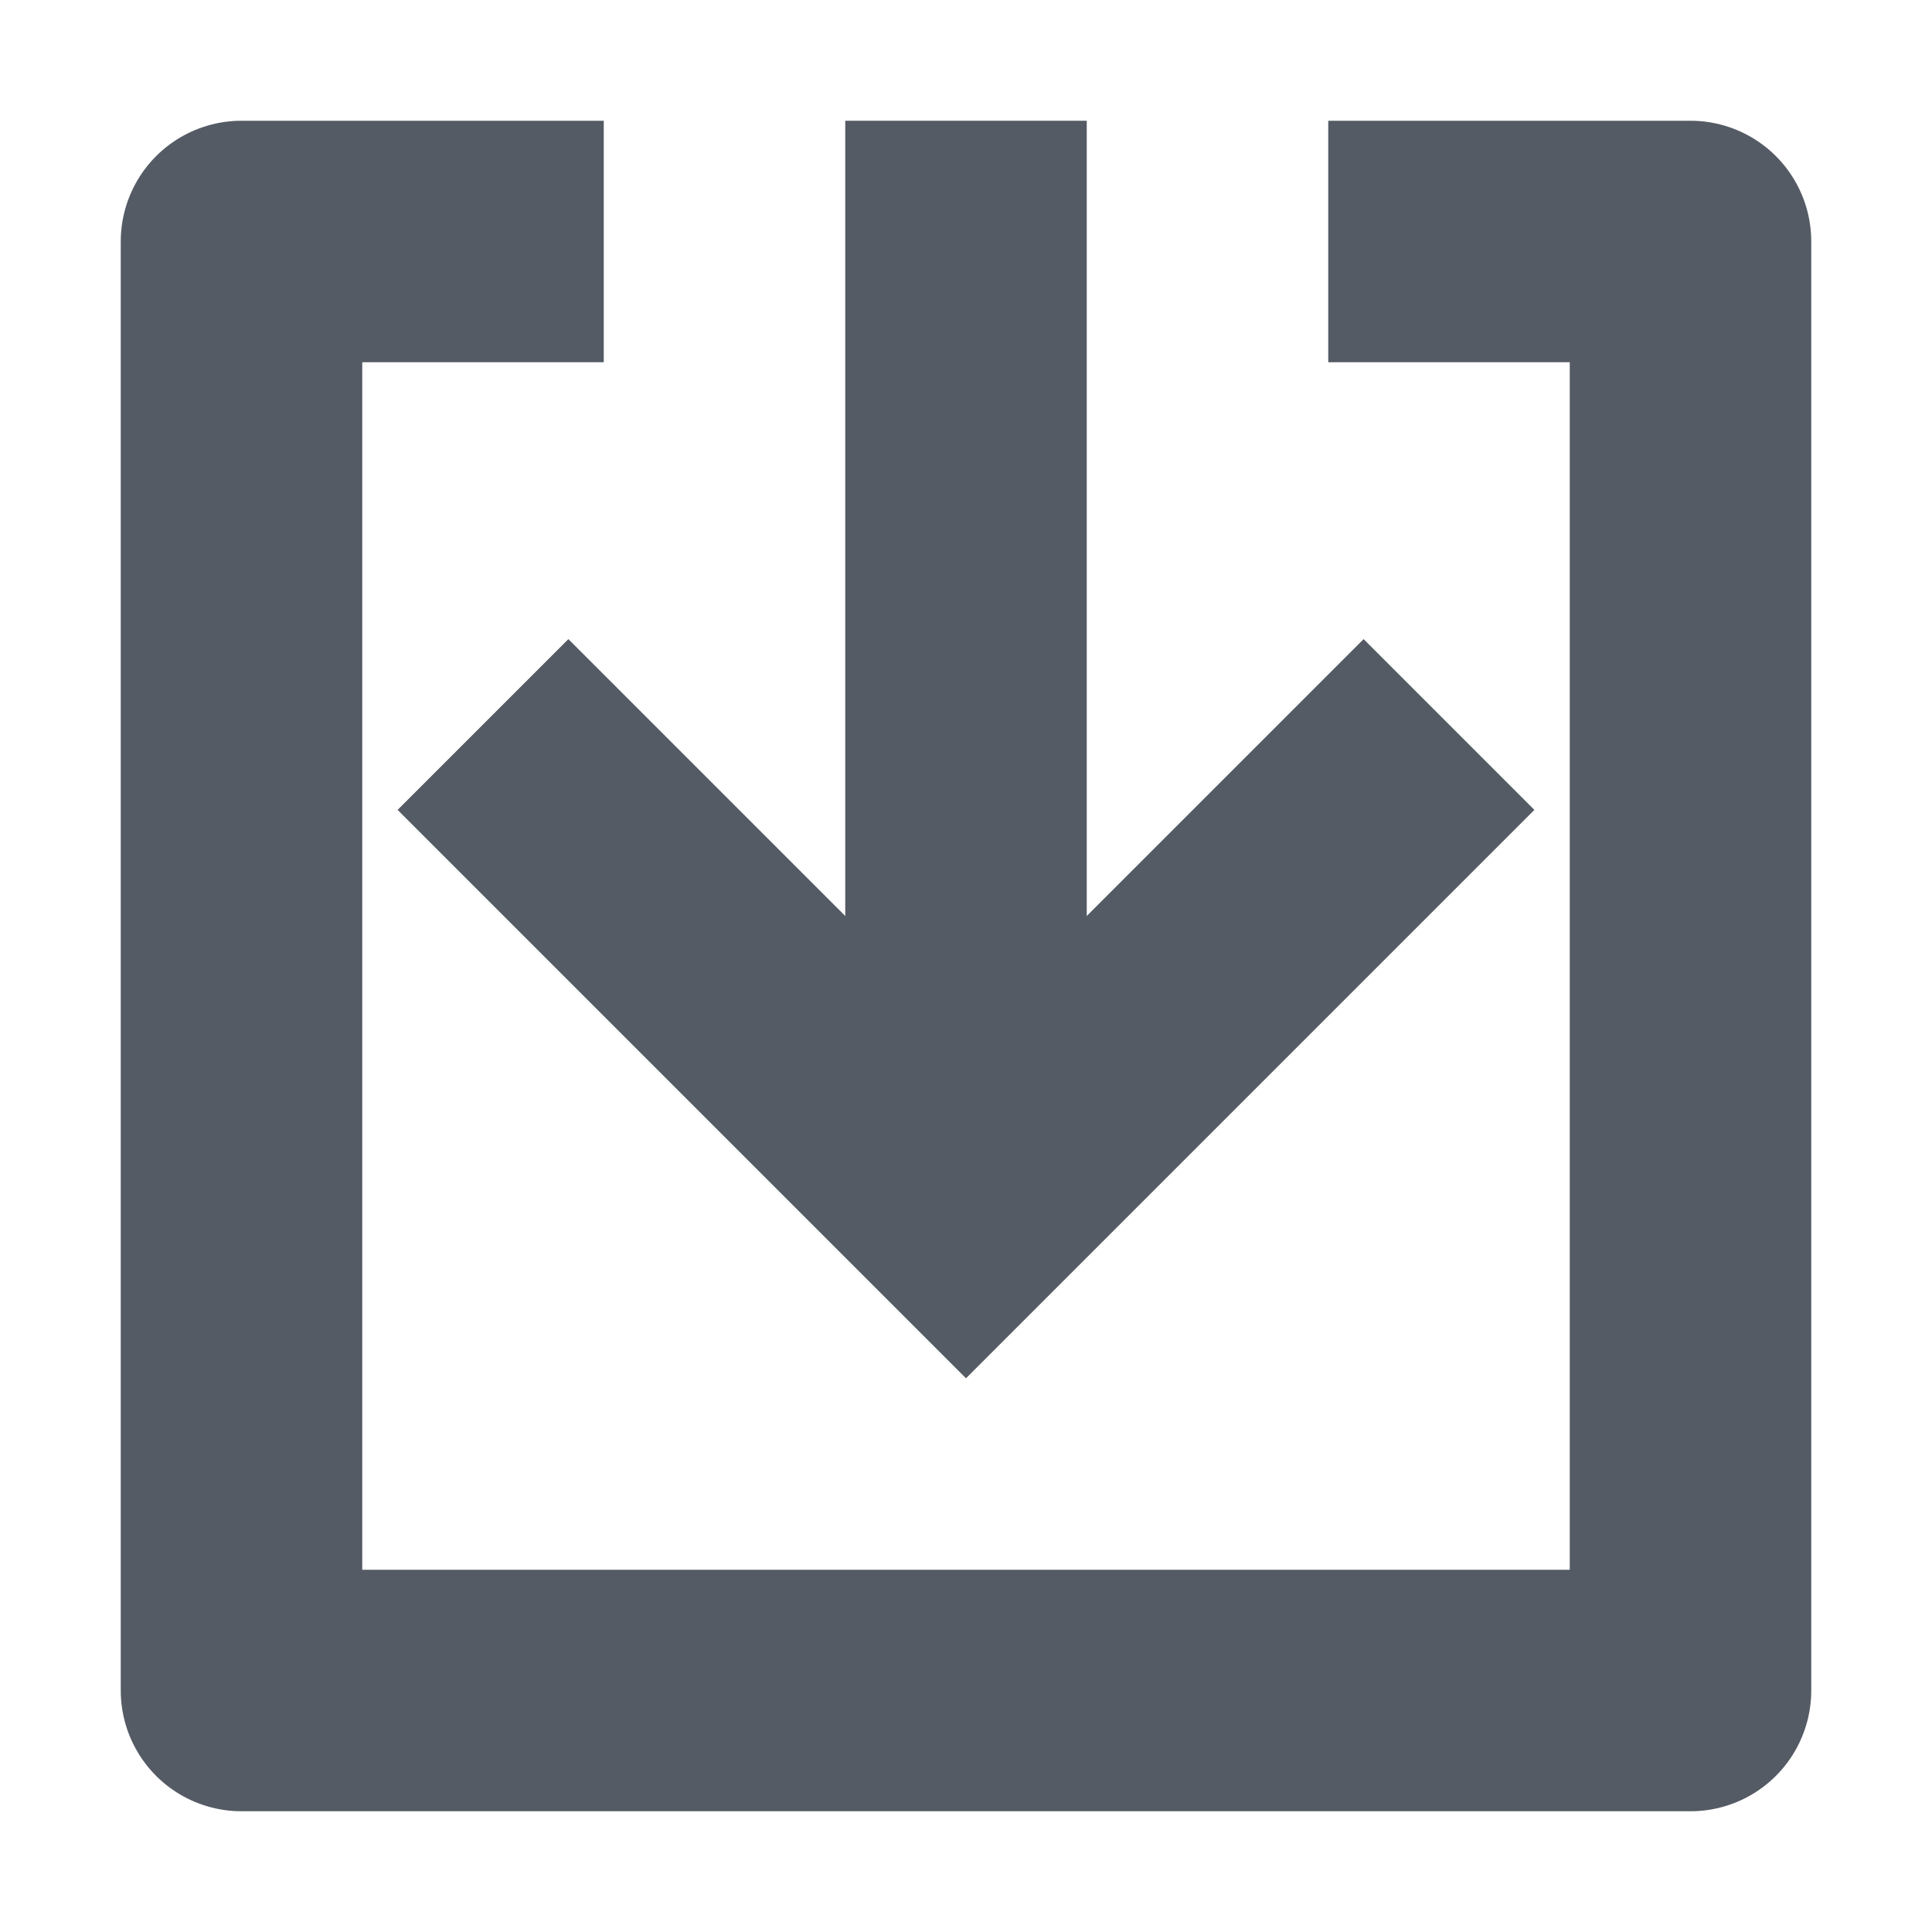
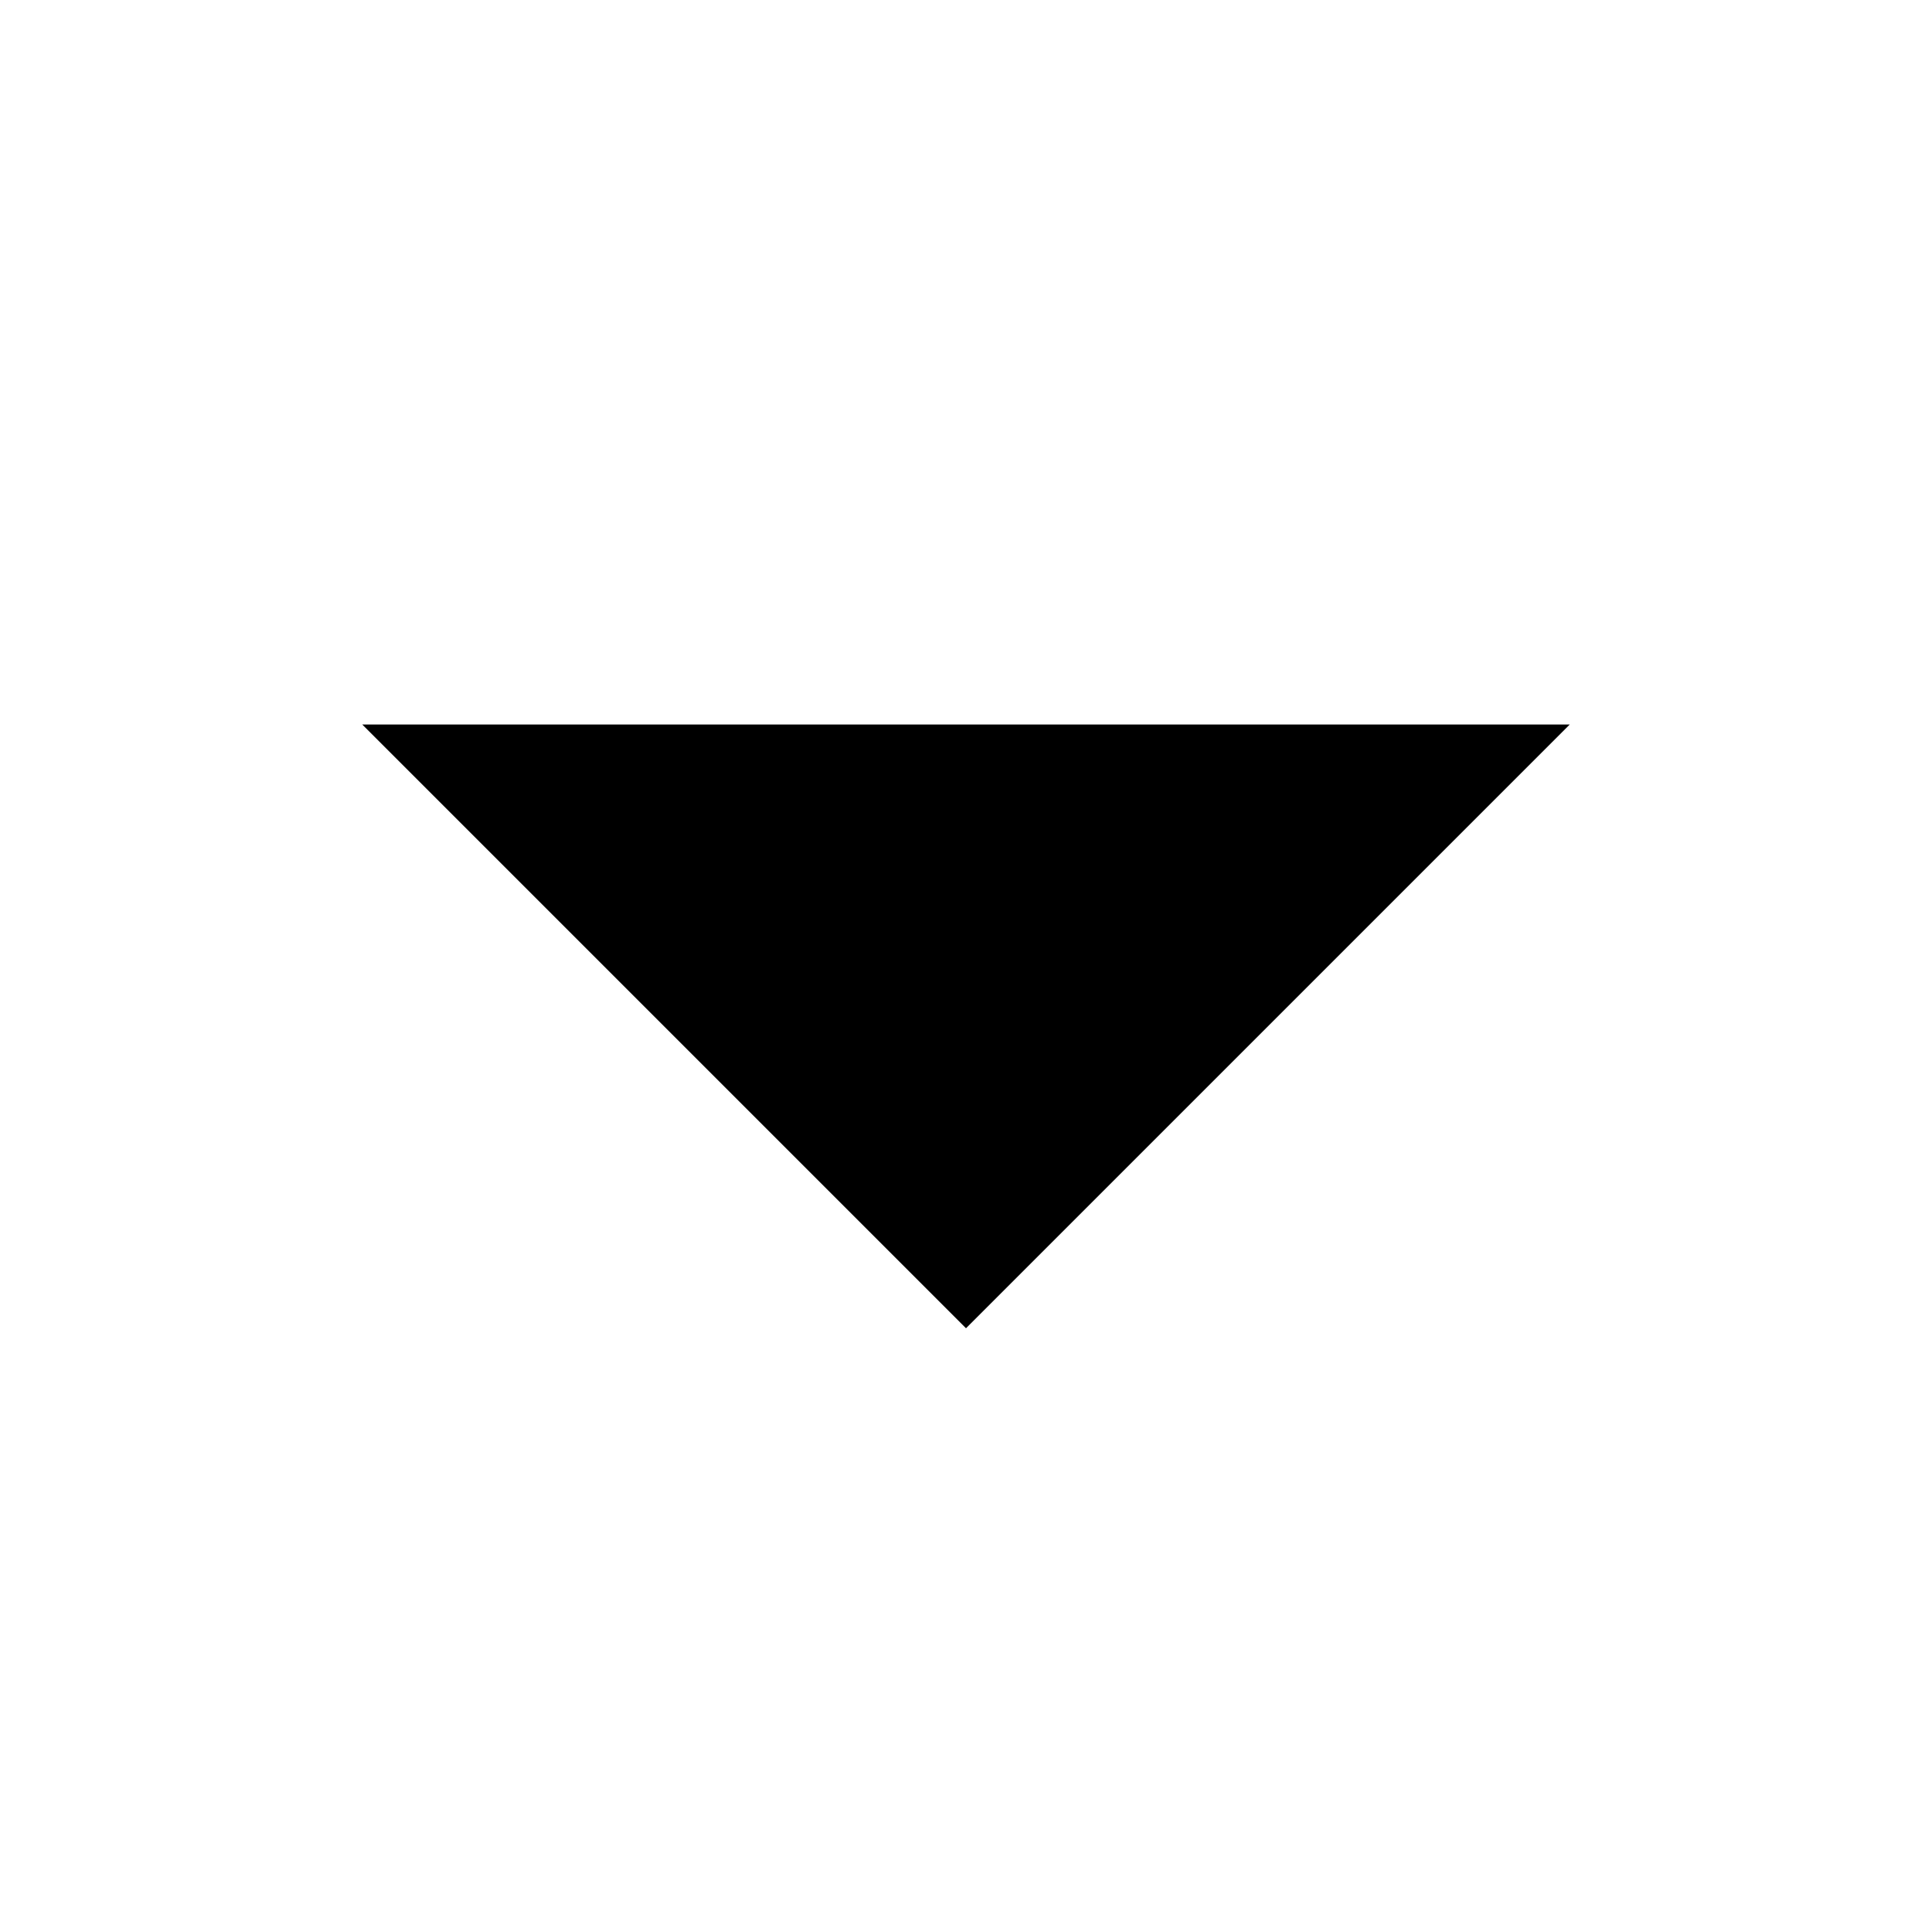
<svg xmlns="http://www.w3.org/2000/svg" viewBox="0 0 16 16">
-   <defs>
-     <style>.cls-1,.cls-2{fill:none;stroke:#545b64;stroke-width:2px;}.cls-1{stroke-linejoin:round;}.cls-2{stroke-miterlimit:10;}</style>
-   </defs>
-   <g id="icons">
-     <polyline class="cls-1" points="11 2 14 2 14 14 2 14 2 2 5 2" />
-     <polyline class="cls-2" points="4 6 8 10 12 6" />
-     <line class="cls-2" x1="8" y1="1" x2="8" y2="10" />
-   </g>
+   <path d="M1 15H15" class="stroke-linejoin-round" />
+   <path d="M13 6L8 11L3 6" class="stroke-linejoin-round" />
+   <path d="M8 10V1" class="stroke-linejoin-round" />
</svg>
